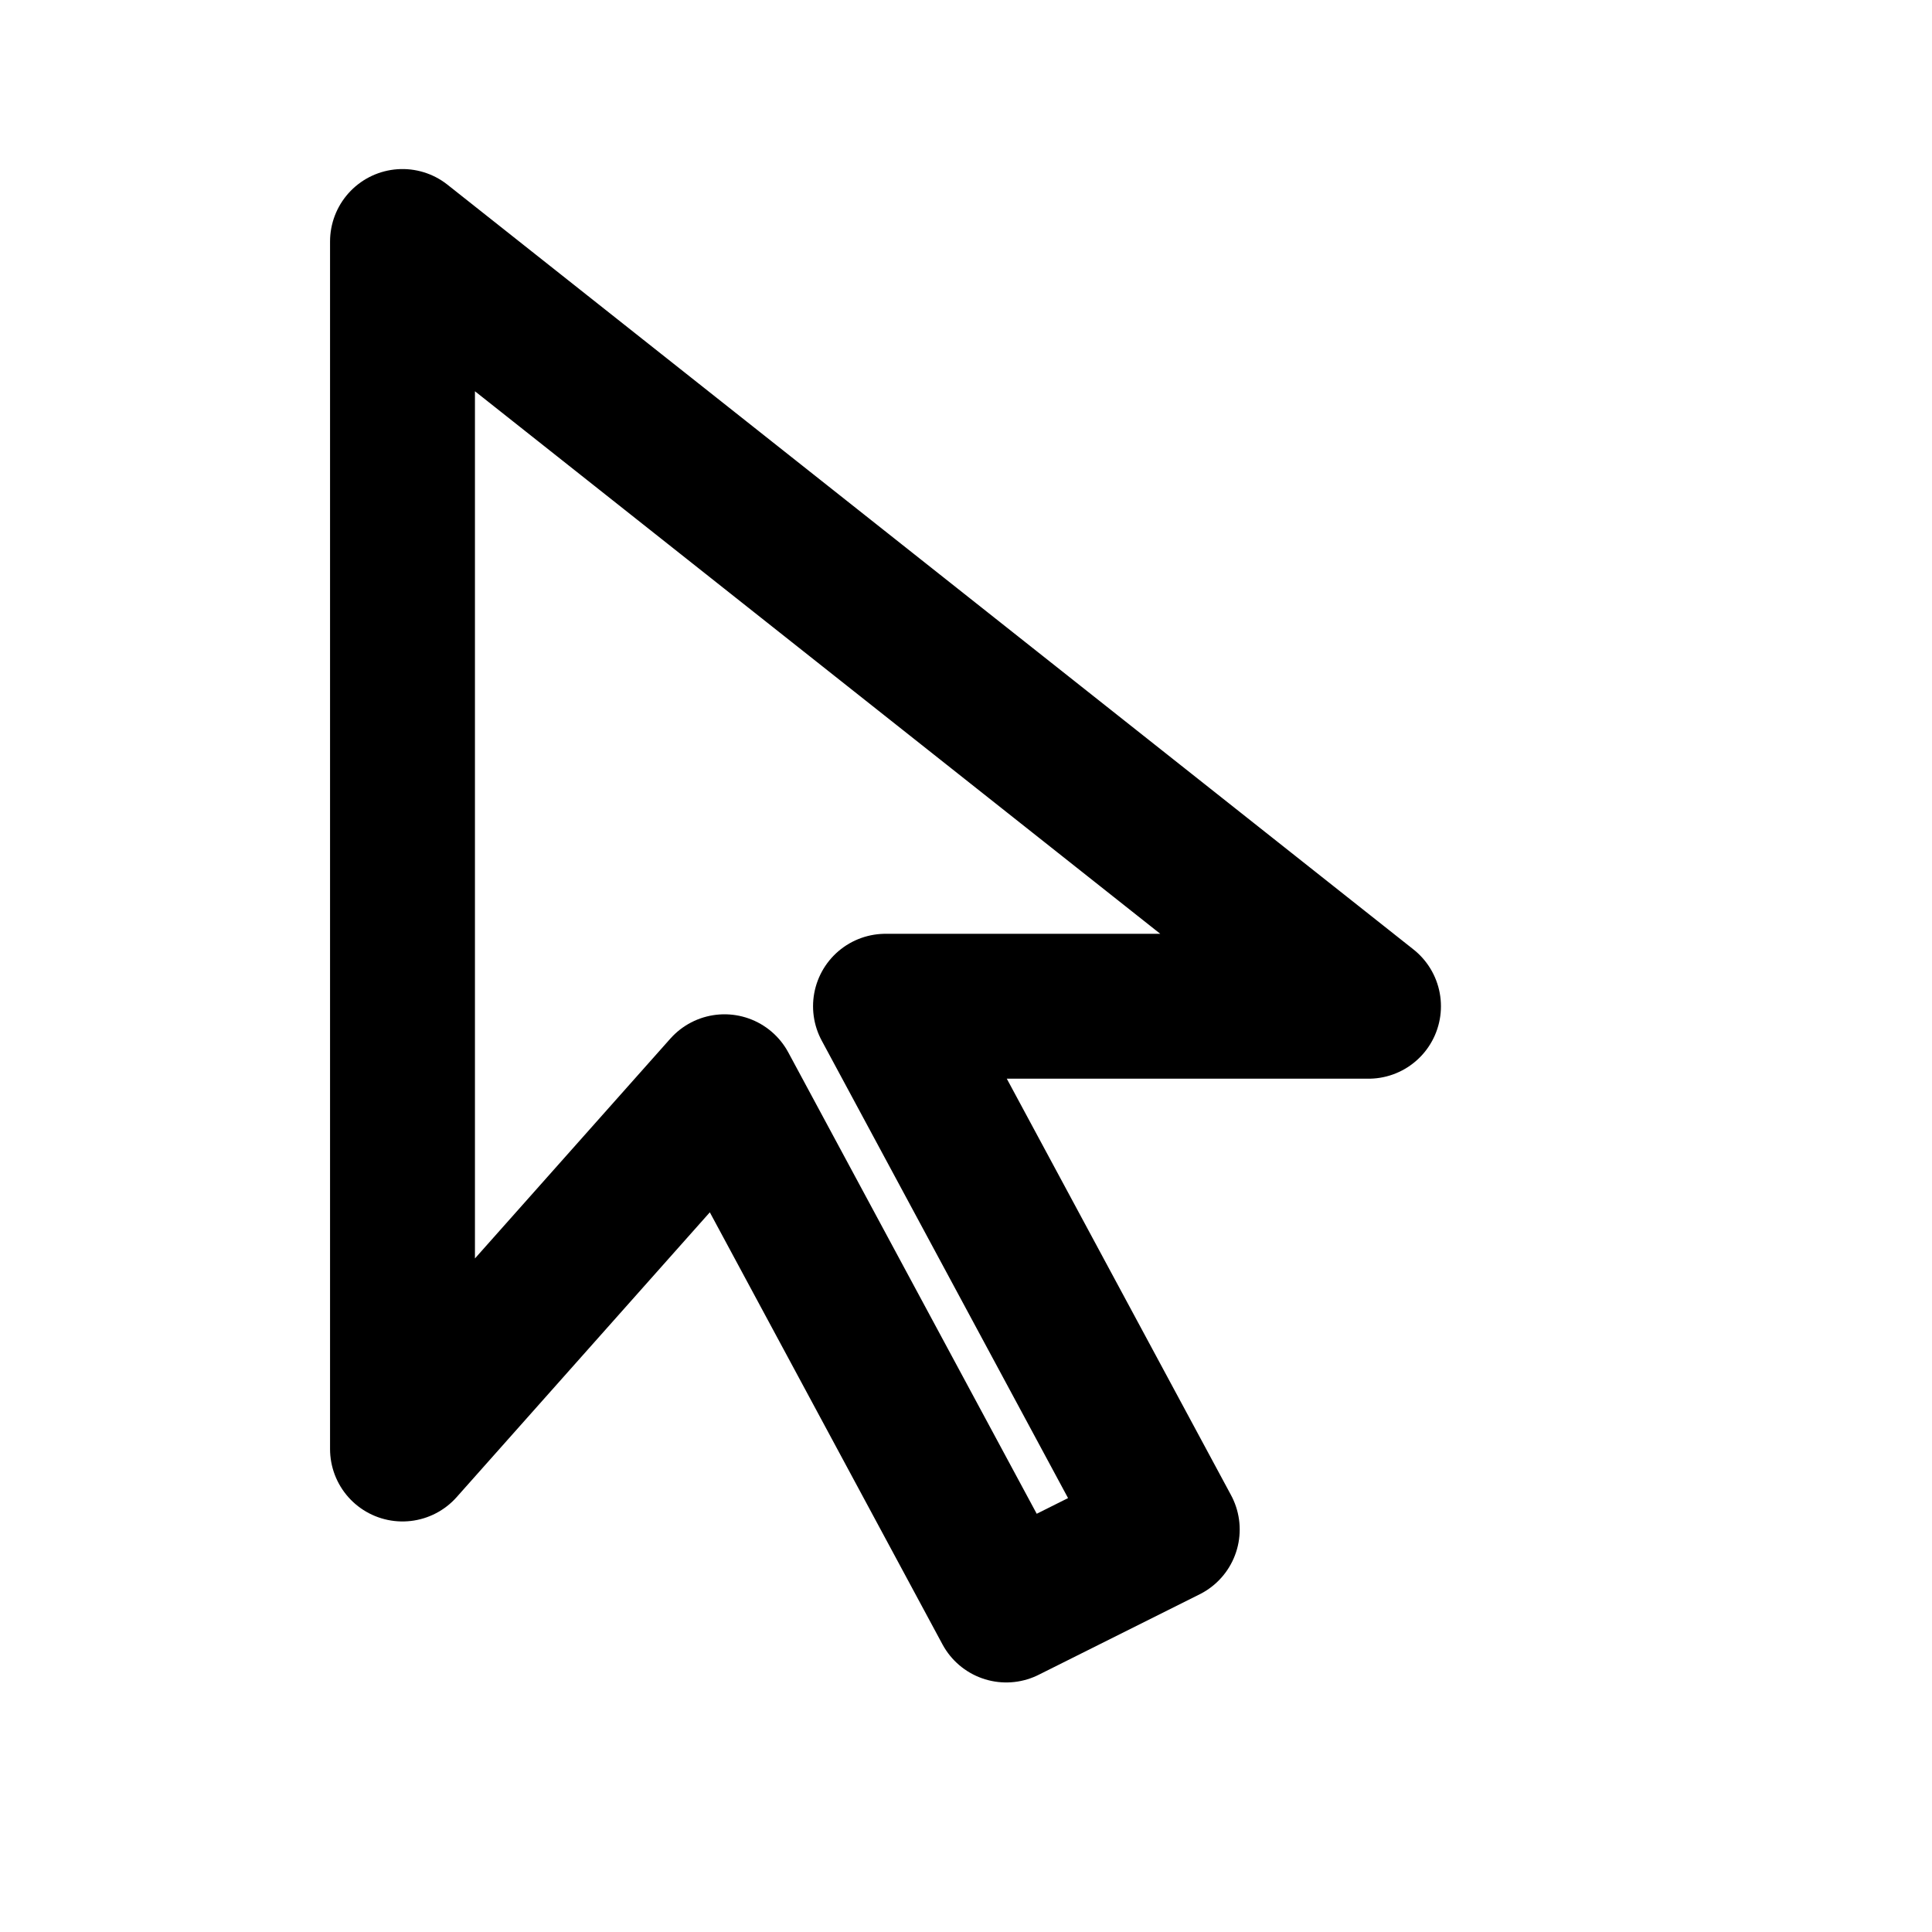
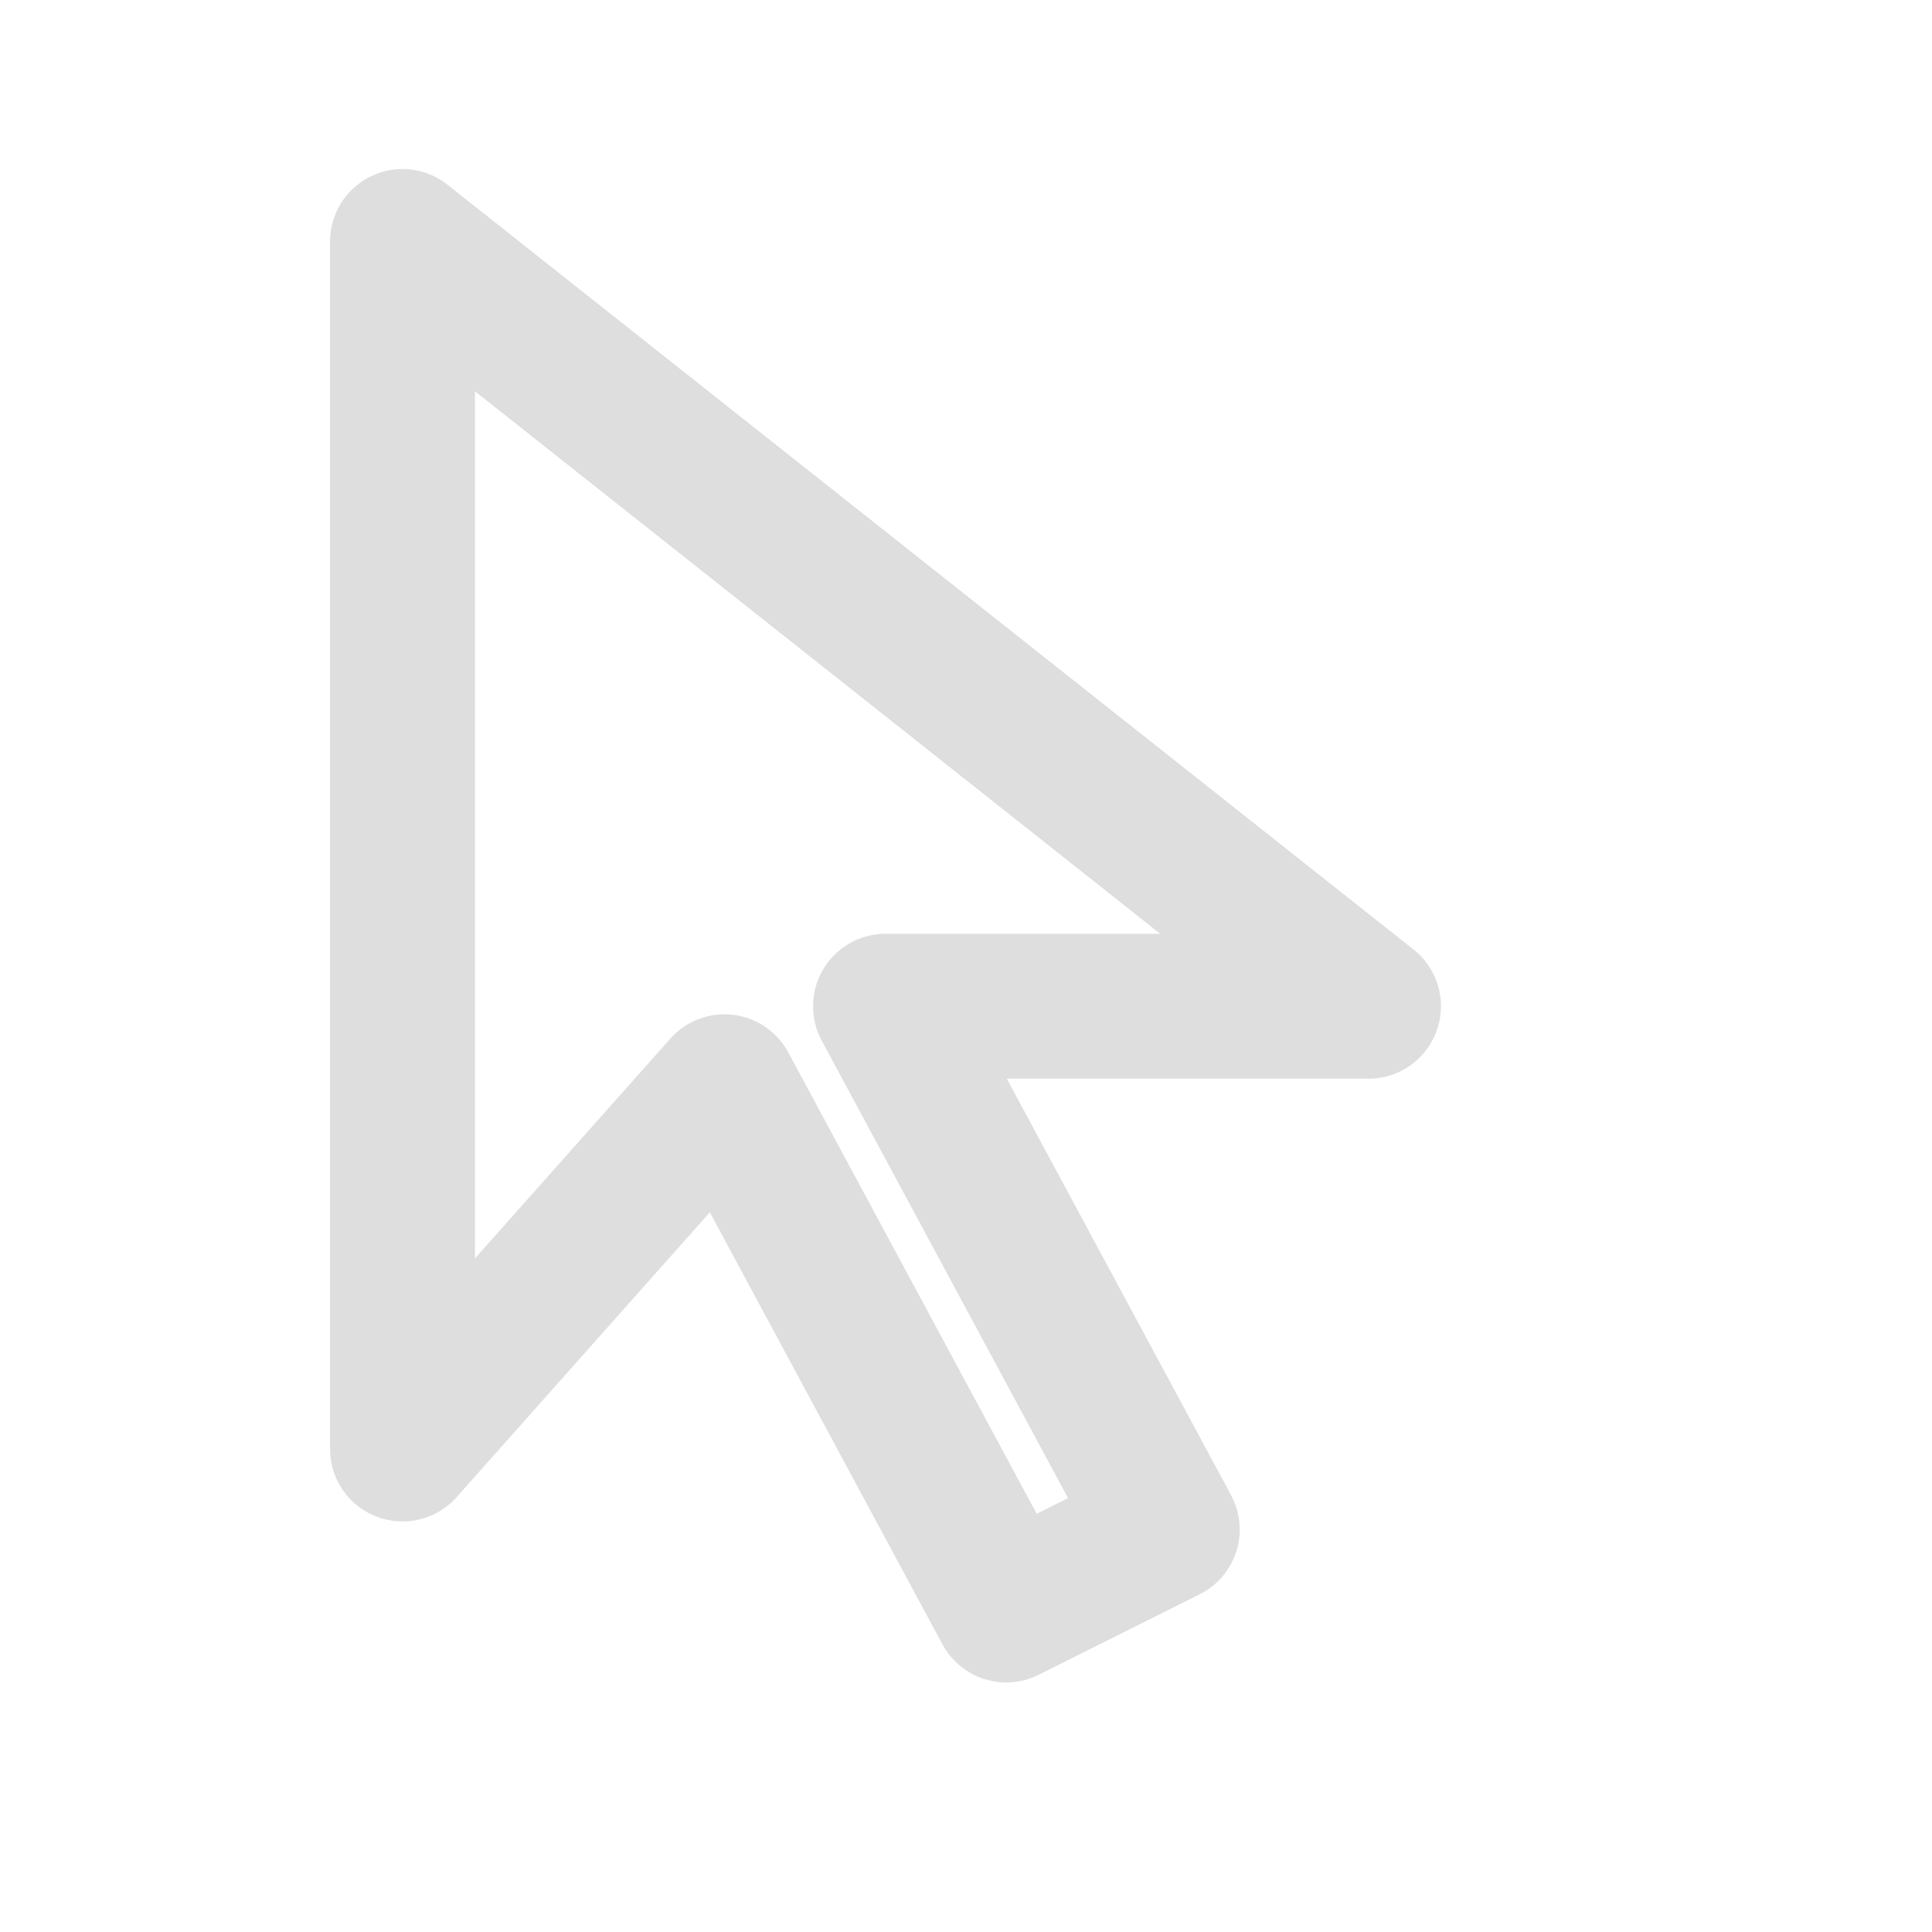
- <svg xmlns="http://www.w3.org/2000/svg" viewBox="0 0 24 24" fill="none" stroke="currentColor" stroke-width="1.8" stroke-linecap="round" stroke-linejoin="round">
+ <svg xmlns="http://www.w3.org/2000/svg" viewBox="0 0 24 24" fill="none" stroke="#DEDEDE" stroke-width="1.8" stroke-linecap="round" stroke-linejoin="round">
  <path d="M5 3 L5 18 L9 13.5 L12.5 20 L14.5 19 L11 12.5 L17 12.5 Z" />
</svg>
